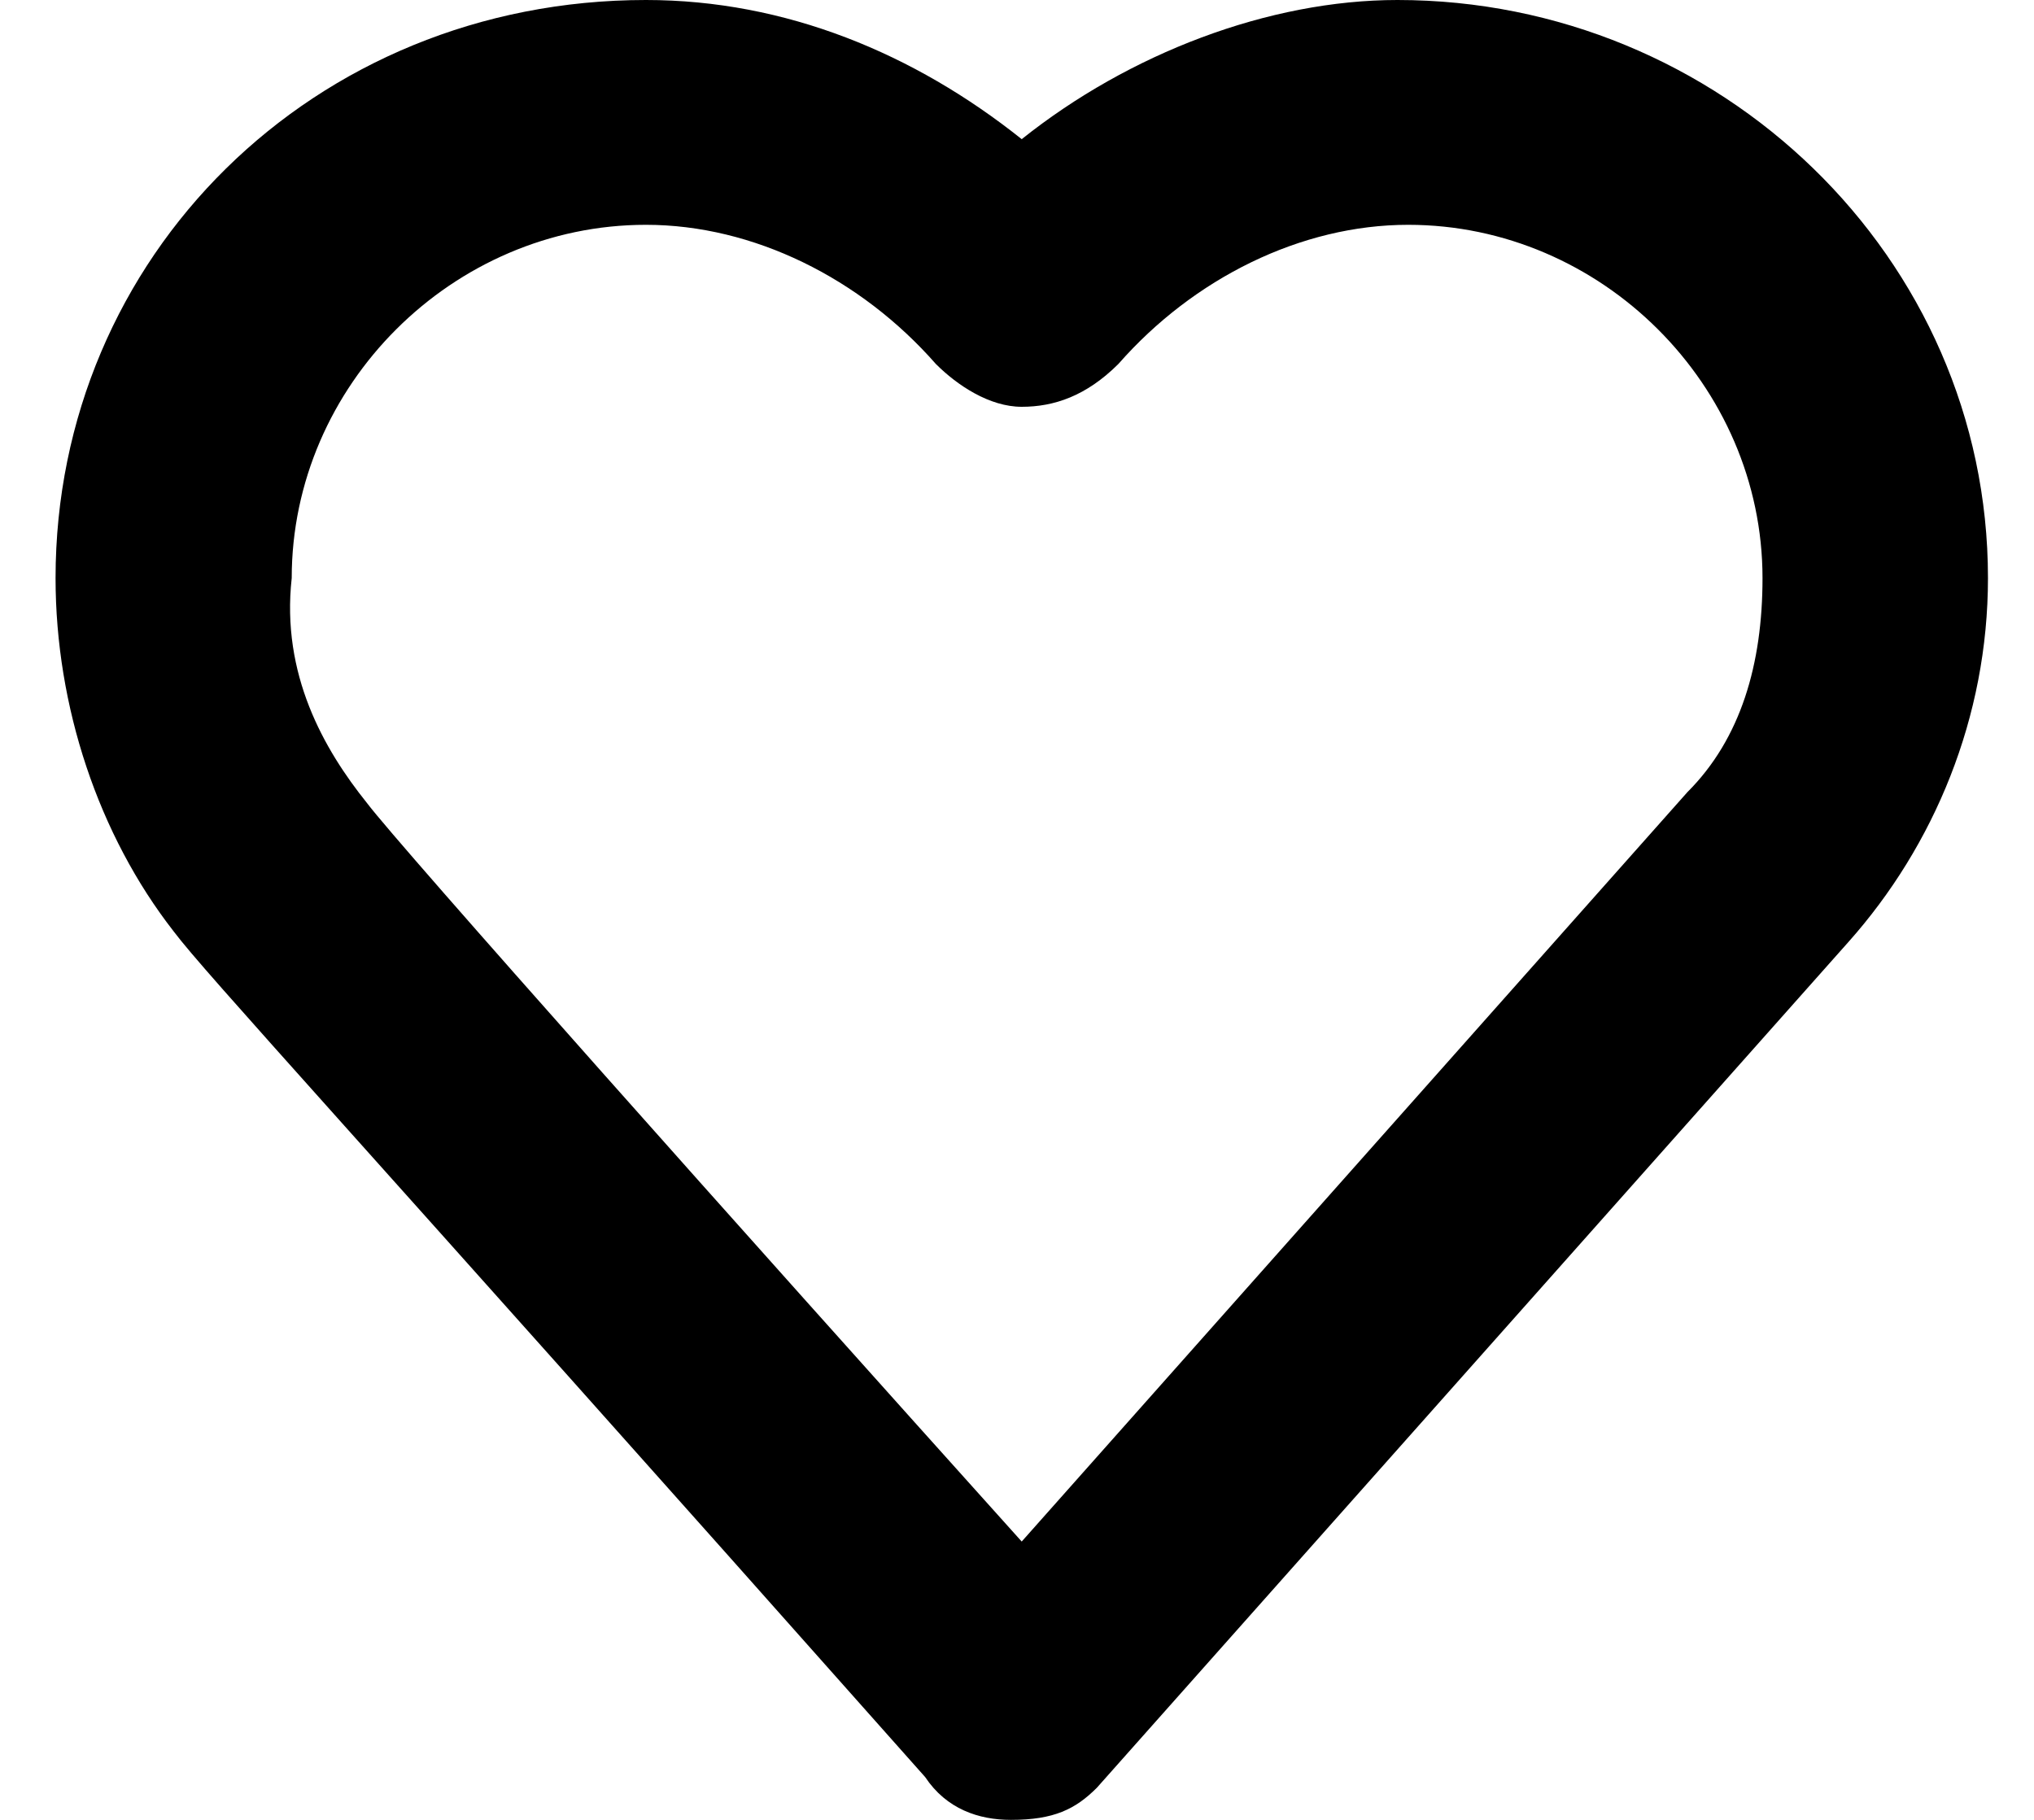
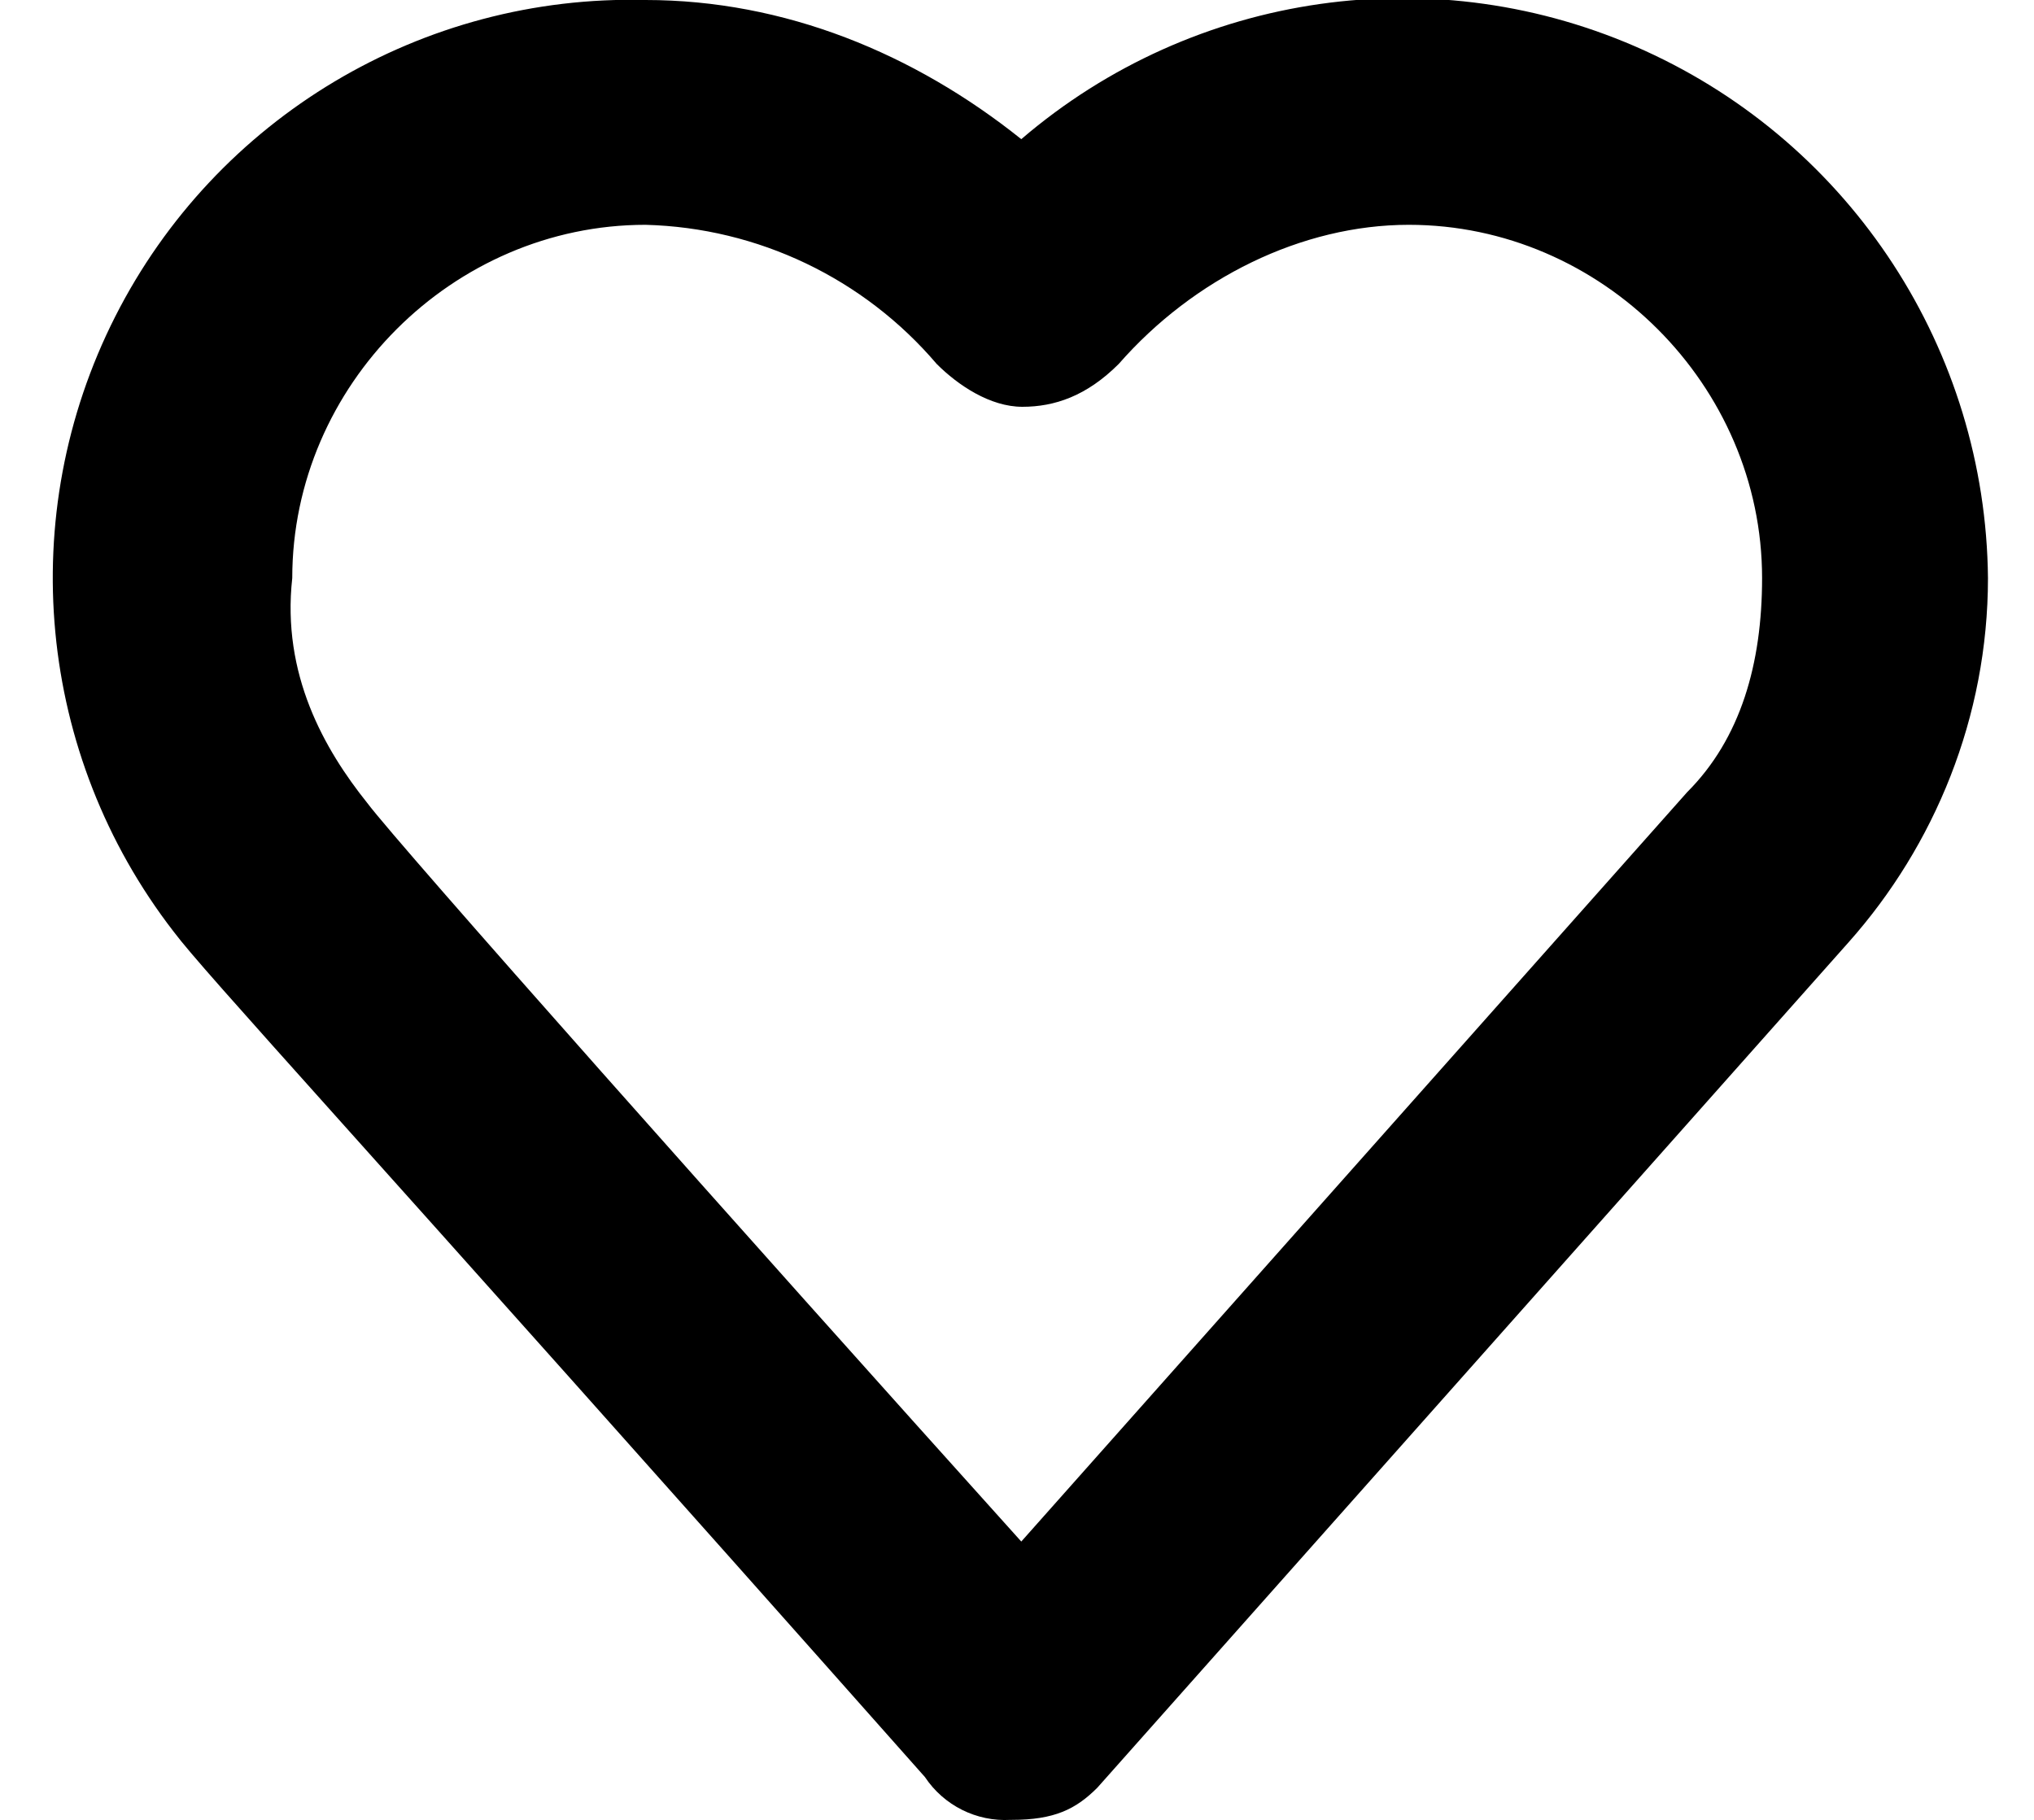
<svg xmlns="http://www.w3.org/2000/svg" width="19" height="17" viewBox="0 0 19 17" fill="none">
-   <path d="M9.444 17C9.143 17 8.842 16.9 8.642 16.6C3.226 10.5 1.923 9.1 1.622 8.7C0.92 7.8 0.519 6.6 0.519 5.4C0.519 2.4 2.925 0 6.034 0C7.338 0 8.541 0.5 9.544 1.3C10.547 0.5 11.851 0 13.054 0C16.062 0 18.57 2.4 18.57 5.4C18.57 6.7 18.068 7.9 17.266 8.8L10.246 16.7C10.046 16.9 9.845 17 9.444 17ZM3.427 7.5C3.728 7.9 6.937 11.5 9.544 14.4L15.762 7.4C16.263 6.9 16.464 6.2 16.464 5.4C16.464 3.6 14.959 2.1 13.154 2.1C12.152 2.1 11.149 2.6 10.447 3.4C10.146 3.7 9.845 3.8 9.544 3.8C9.243 3.8 8.942 3.6 8.742 3.4C8.04 2.6 7.037 2.1 6.034 2.1C4.229 2.1 2.725 3.6 2.725 5.4C2.625 6.3 3.026 7 3.427 7.5C3.326 7.5 3.326 7.5 3.427 7.5Z" fill="black" />
+   <path d="M9.44 17a.9.9 0 01-.8-.4c-5.41-6.1-6.72-7.5-7.02-7.9A5.4 5.4 0 016.03 0c1.3 0 2.51.5 3.51 1.3a5.47 5.47 0 019.03 4.1c0 1.3-.5 2.5-1.3 3.4l-7.02 7.9c-.2.2-.4.3-.8.3zM3.43 7.5c.3.4 3.5 4 6.11 6.9l6.22-7c.5-.5.7-1.2.7-2 0-1.8-1.5-3.3-3.3-3.3-1 0-2.01.5-2.71 1.3-.3.3-.6.4-.9.4-.3 0-.6-.2-.8-.4a3.7 3.7 0 00-2.72-1.3c-1.8 0-3.3 1.5-3.3 3.3-.1.9.3 1.6.7 2.1-.1 0-.1 0 0 0z" fill="#000" />
</svg>
